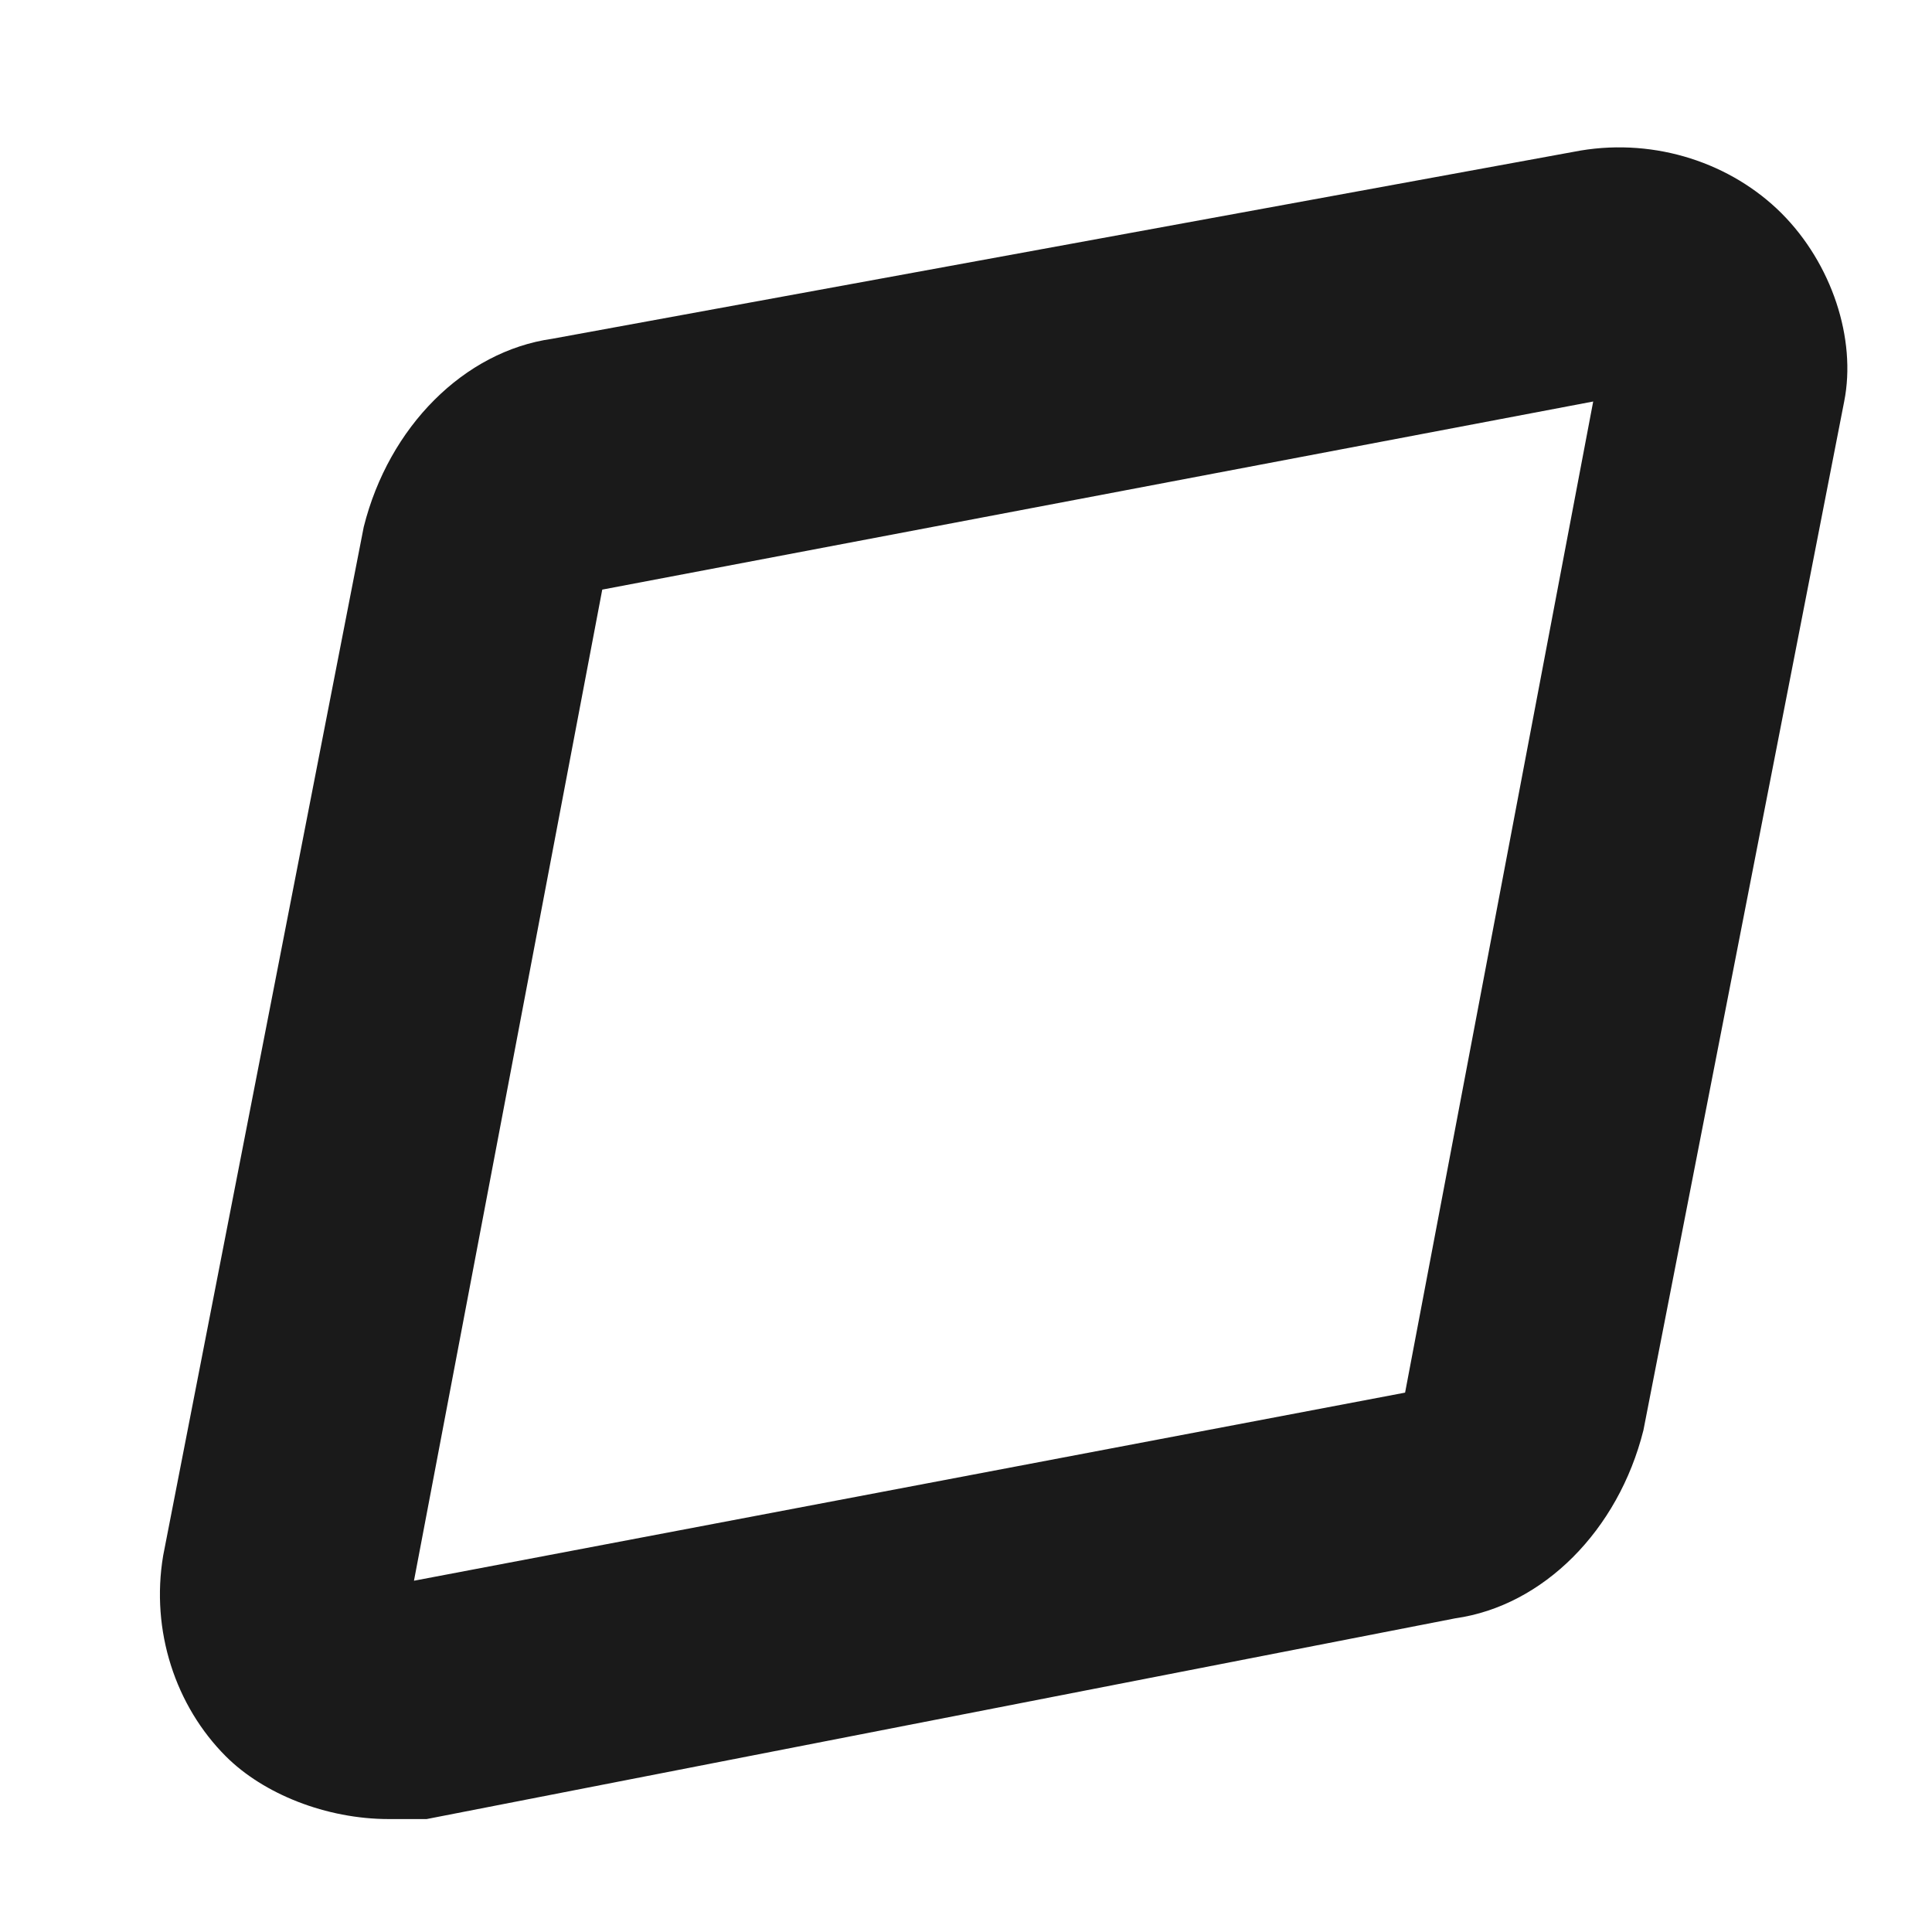
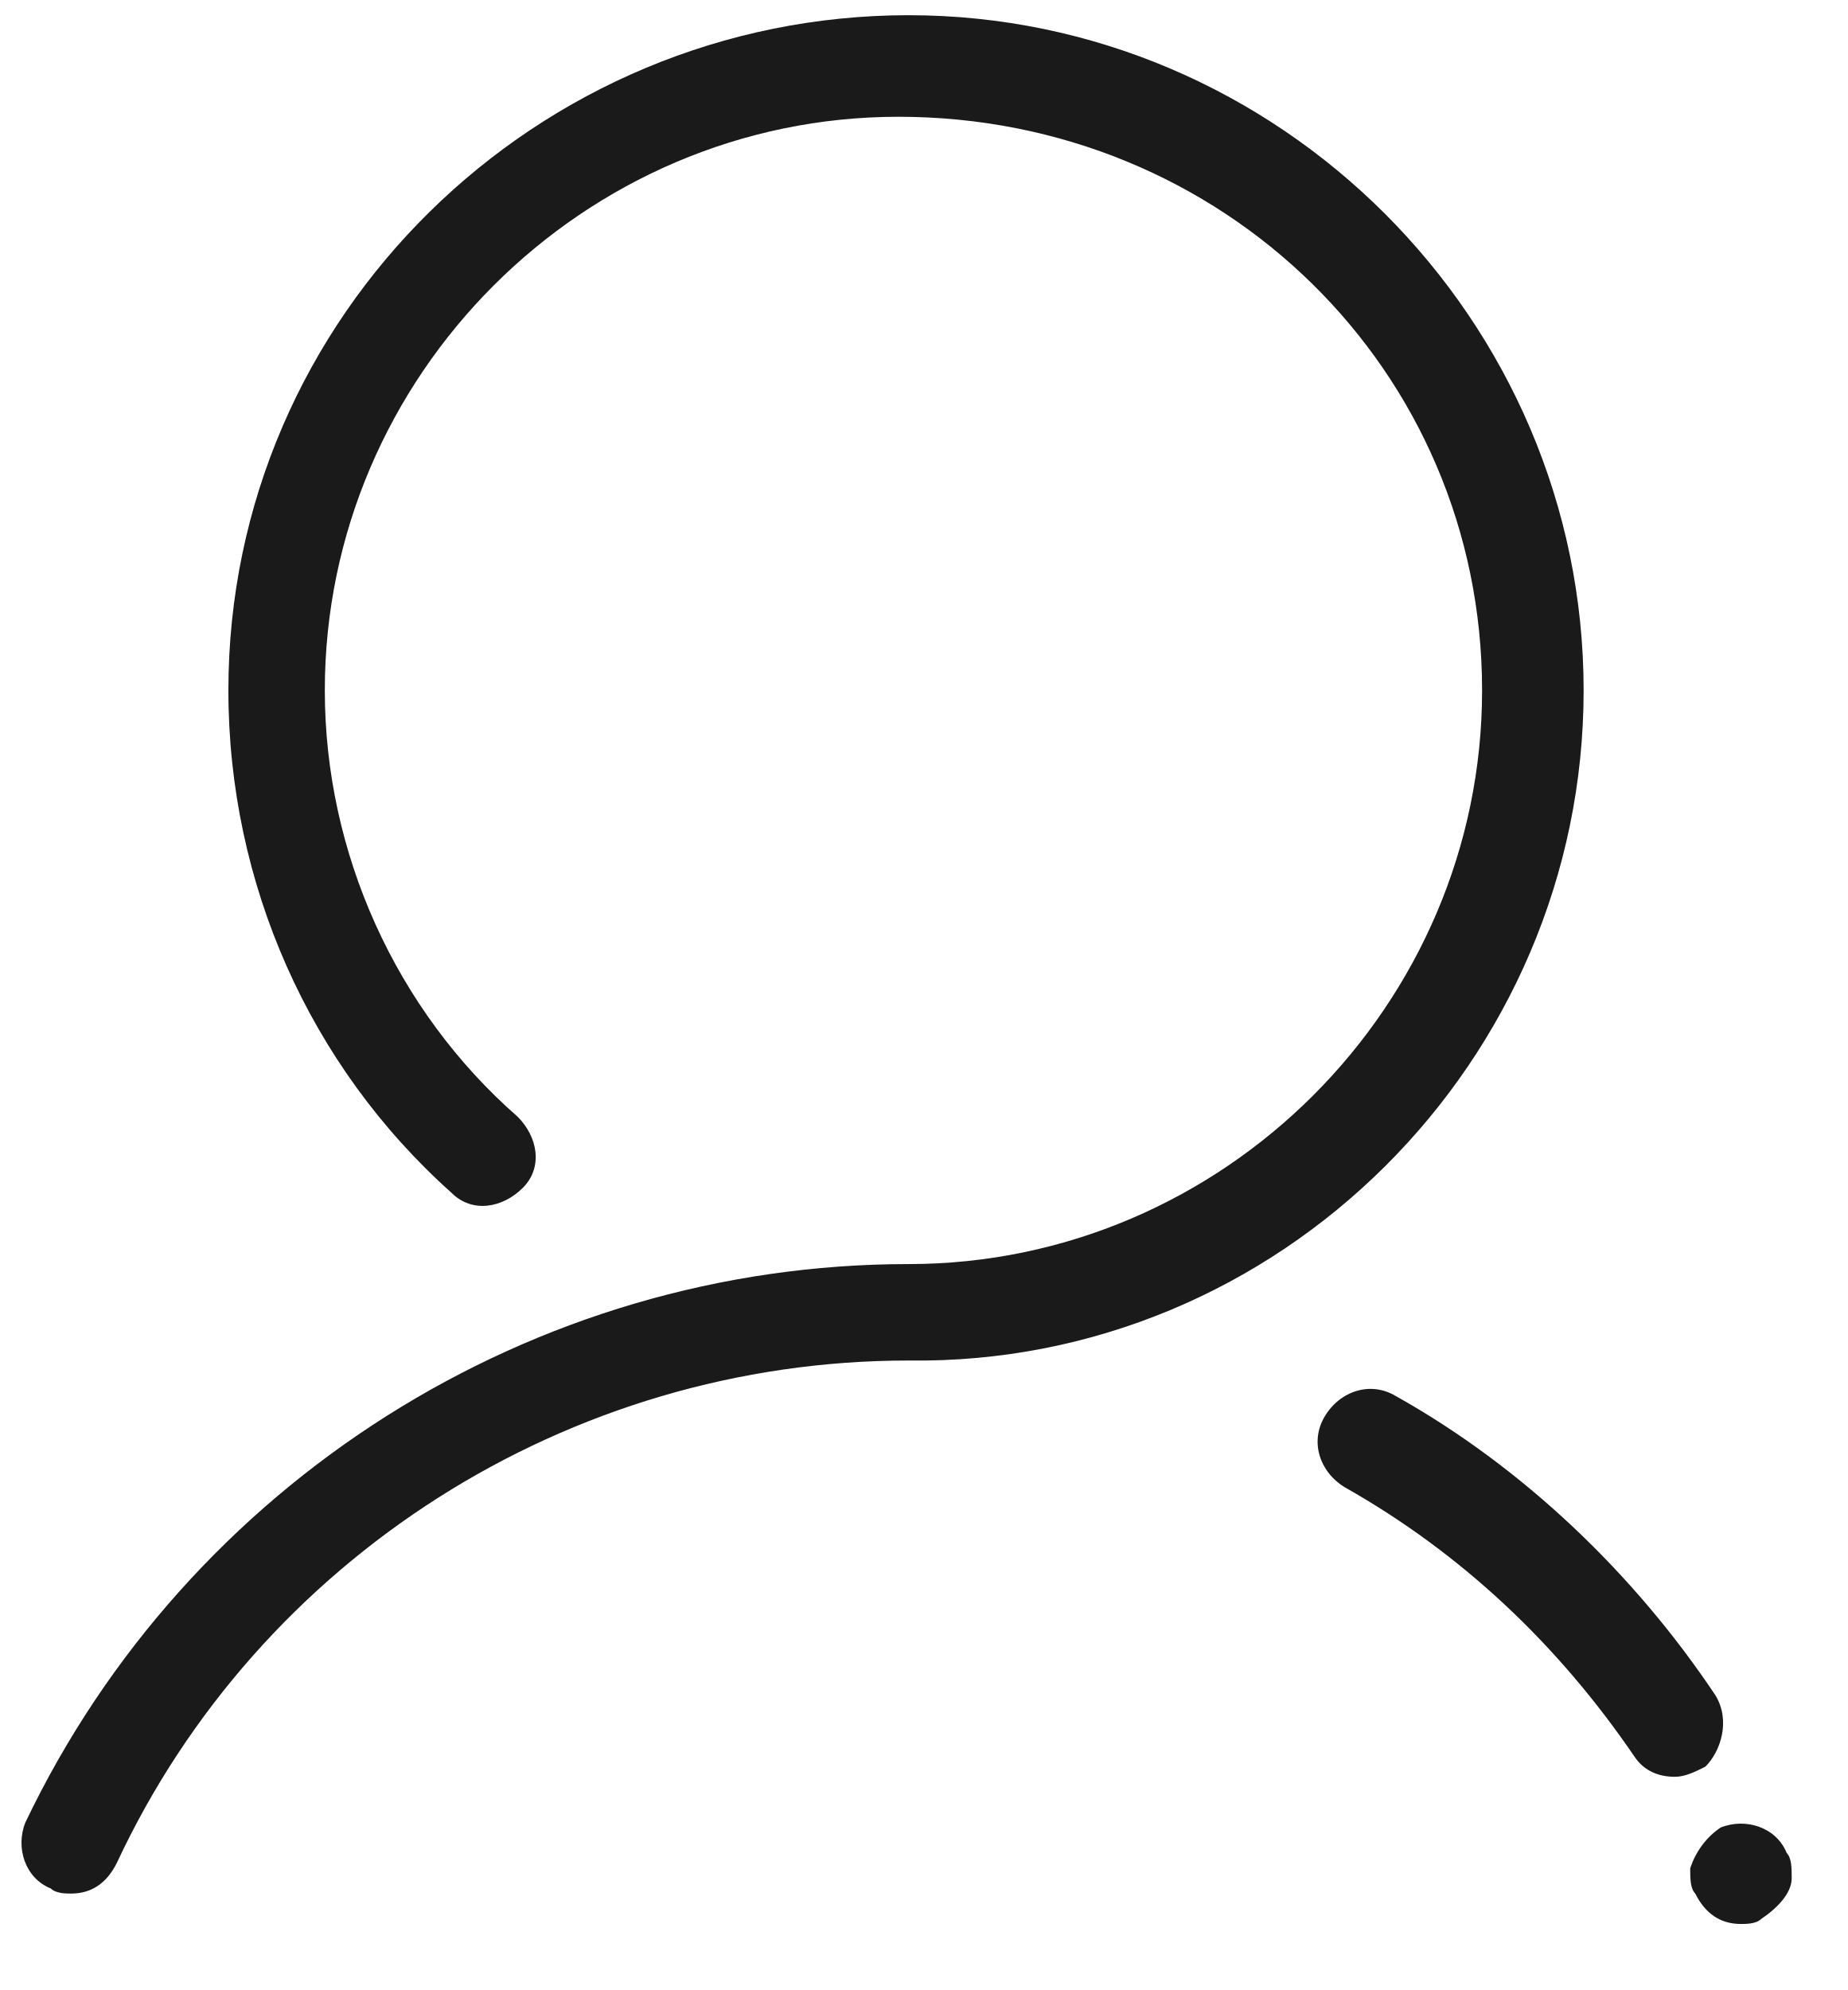
- <svg xmlns="http://www.w3.org/2000/svg" version="1.1" width="11px" height="11px">
-   <g transform="translate(-210 -2757 )">
-     <path d="M 10.5 2.286  C 10.571 1.929  10.429 1.5  10.143 1.214  C 9.857 0.929  9.429 0.786  9 0.857  L 3.143 1.929  C 2.643 2  2.214 2.429  2.071 3  L 0.929 8.857  C 0.857 9.286  1 9.714  1.286 10  C 1.5 10.214  1.857 10.357  2.214 10.357  L 2.429 10.357  L 8.286 9.214  C 8.786 9.143  9.214 8.714  9.357 8.143  L 10.5 2.286  Z M 9.071 2.286  L 8 7.929  L 2.357 9  L 3.429 3.357  L 9.071 2.286  Z " fill-rule="nonzero" fill="#1a1a1a" stroke="none" transform="matrix(1 0 0 1 210 2757 )" />
+ <svg xmlns="http://www.w3.org/2000/svg" version="1.1" width="26px" height="28px">
+   <g transform="translate(-819 -1807 )">
+     <path d="M 12.786 19.143  C 18 19.214  22.286 14.929  22.286 9.714  C 22.286 4.5  18 0.214  12.786 0.214  C 7.571 0.214  3.214 4.429  3.214 9.714  C 3.214 12.429  4.357 15  6.357 16.786  C 6.643 17.071  7.071 17  7.357 16.714  C 7.643 16.429  7.571 16  7.286 15.714  C 5.571 14.214  4.571 12  4.571 9.714  C 4.571 5.286  8.214 1.643  12.643 1.643  C 17.214 1.643  20.857 5.214  20.857 9.714  C 20.857 14.143  17.214 17.786  12.786 17.786  C 7.5 17.786  2.643 20.857  0.357 25.643  C 0.214 26  0.357 26.429  0.714 26.571  C 0.786 26.643  0.929 26.643  1 26.643  C 1.286 26.643  1.5 26.5  1.643 26.214  C 3.643 21.929  8 19.143  12.786 19.143  Z M 25.214 26.429  C 25.214 26.286  25.214 26.143  25.143 26.071  C 25 25.714  24.571 25.571  24.214 25.714  C 24 25.857  23.857 26.071  23.786 26.286  C 23.786 26.429  23.786 26.571  23.857 26.643  C 24 26.929  24.214 27.071  24.5 27.071  C 24.571 27.071  24.714 27.071  24.786 27  C 25 26.857  25.214 26.643  25.214 26.429  Z M 24 24.857  C 24.214 24.643  24.357 24.214  24.143 23.857  C 23 22.143  21.429 20.643  19.643 19.643  C 19.286 19.429  18.857 19.571  18.643 19.929  C 18.429 20.286  18.571 20.714  18.929 20.929  C 20.571 21.857  21.929 23.143  23 24.714  C 23.143 24.929  23.357 25  23.571 25  C 23.714 25  23.857 24.929  24 24.857  Z " fill-rule="nonzero" fill="#1a1a1a" stroke="none" transform="matrix(1 0 0 1 819 1807 )" />
  </g>
</svg>
